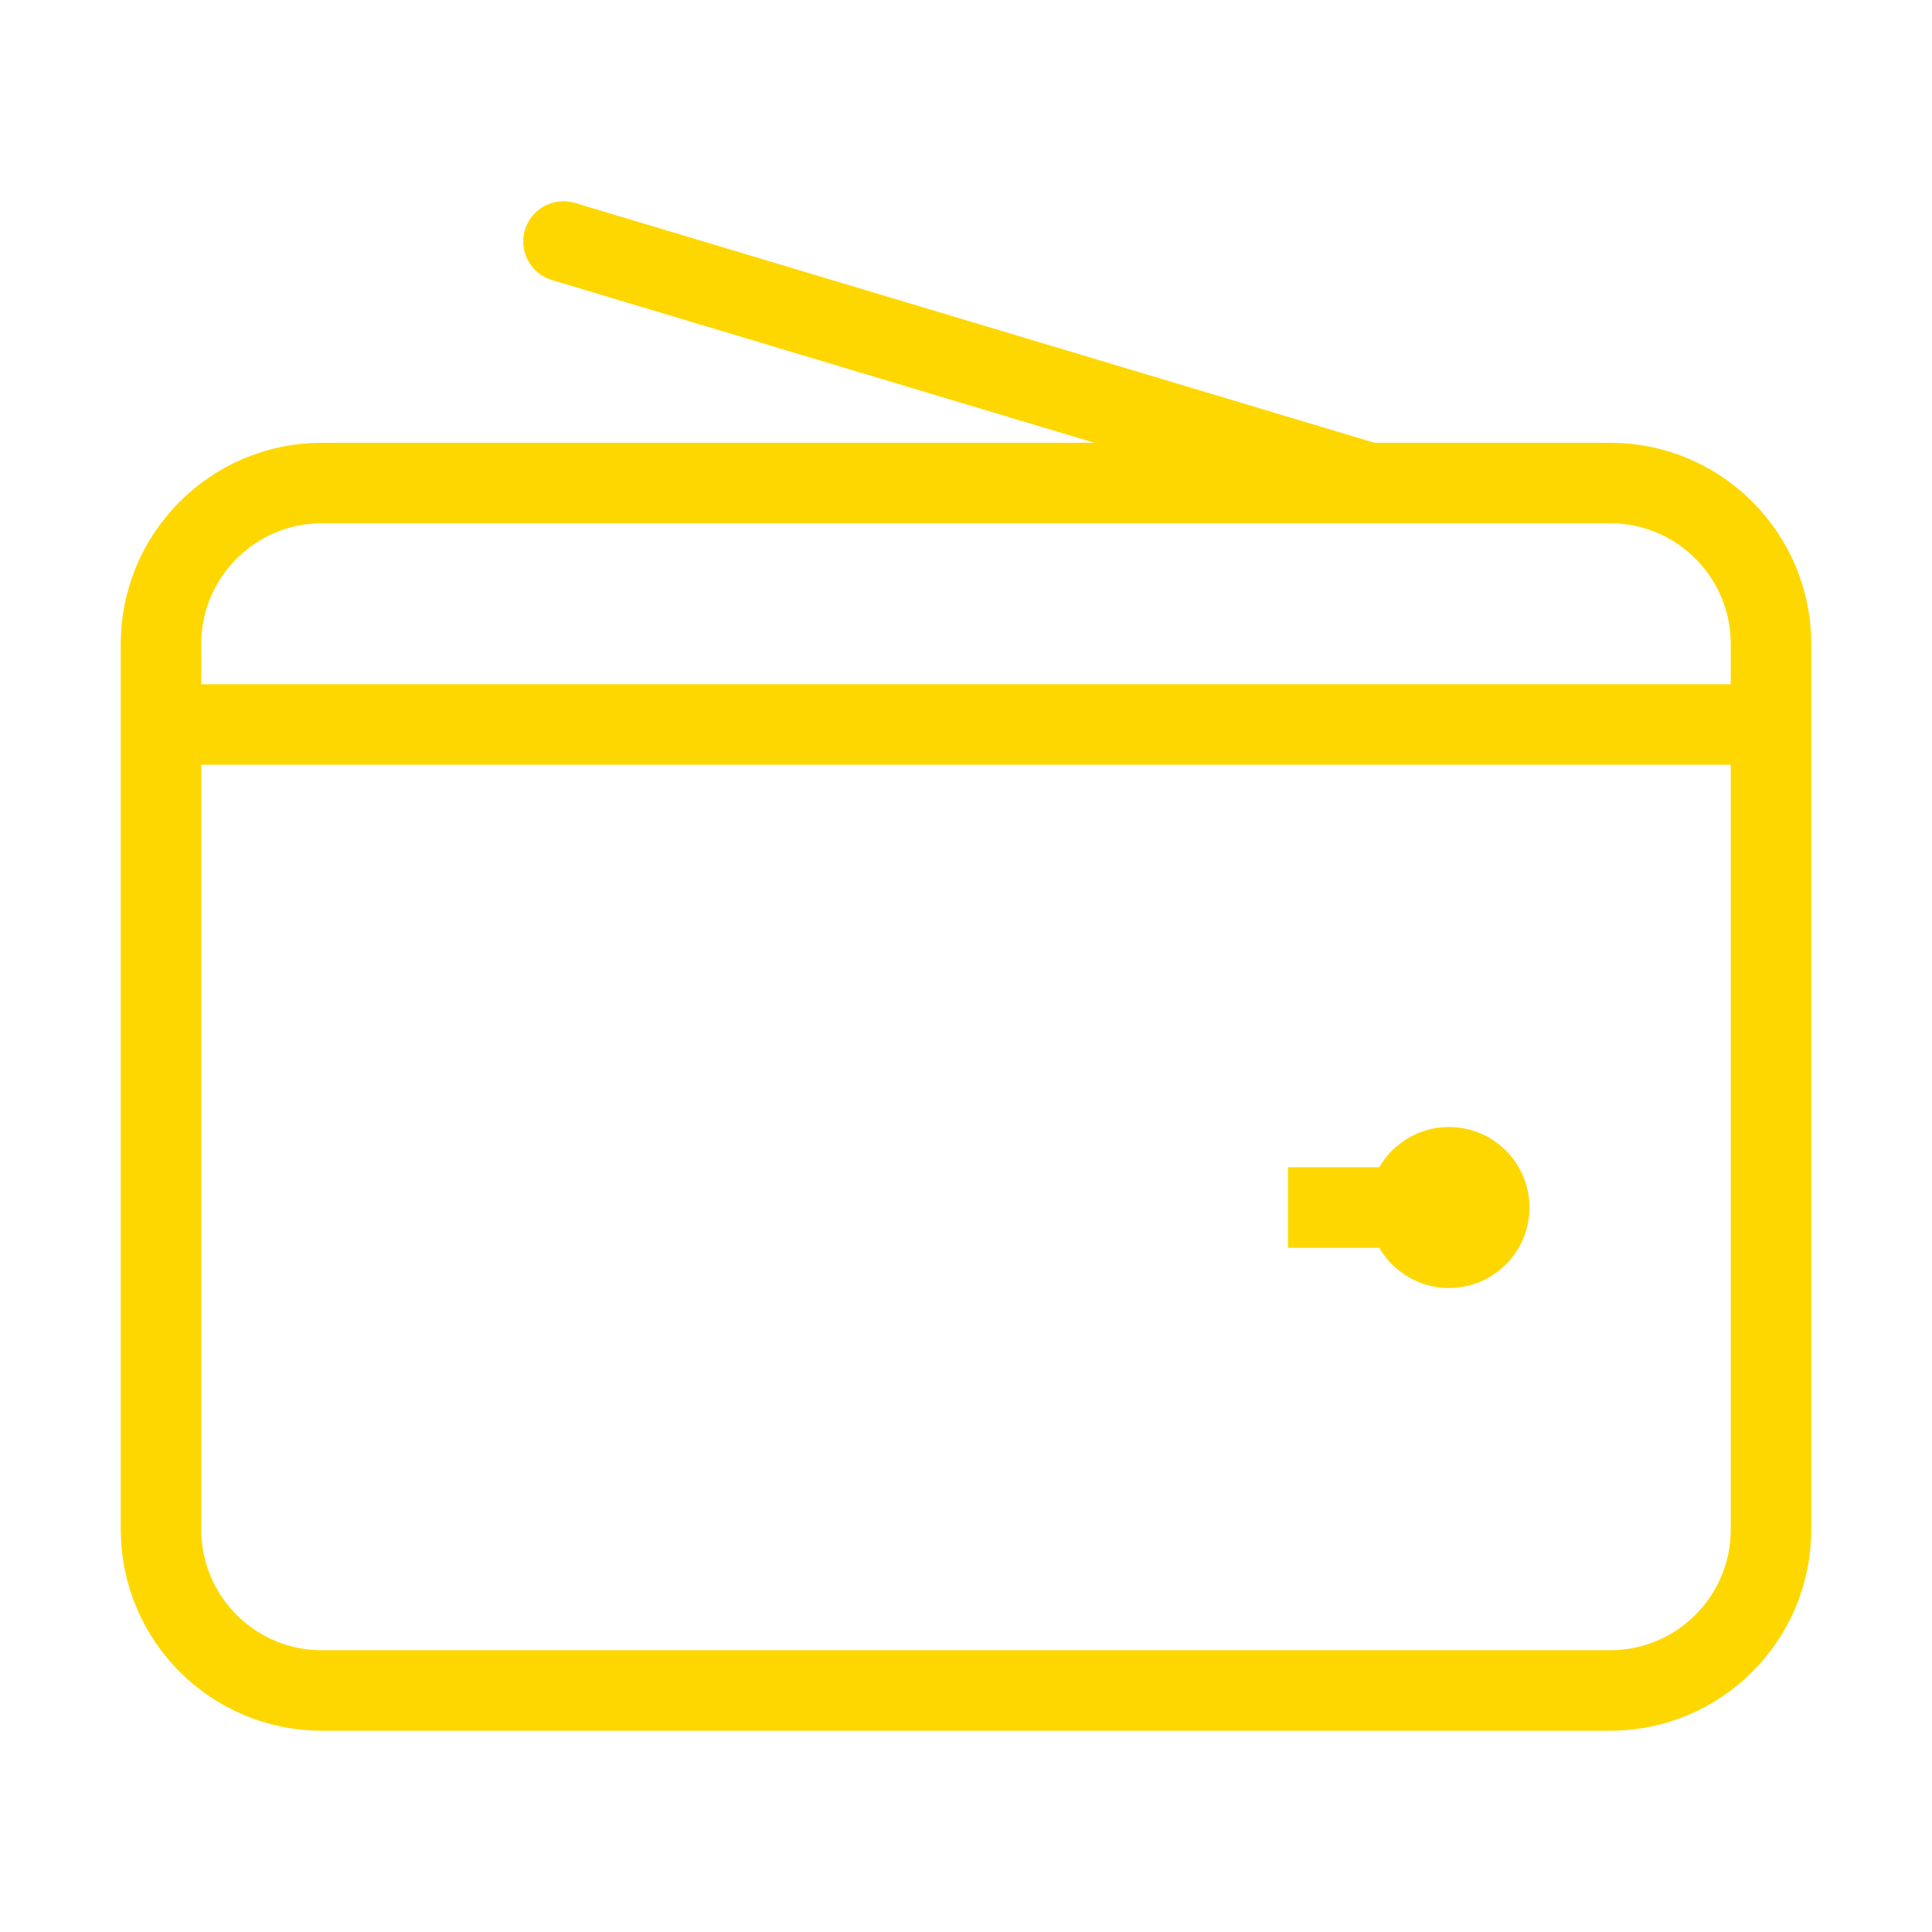
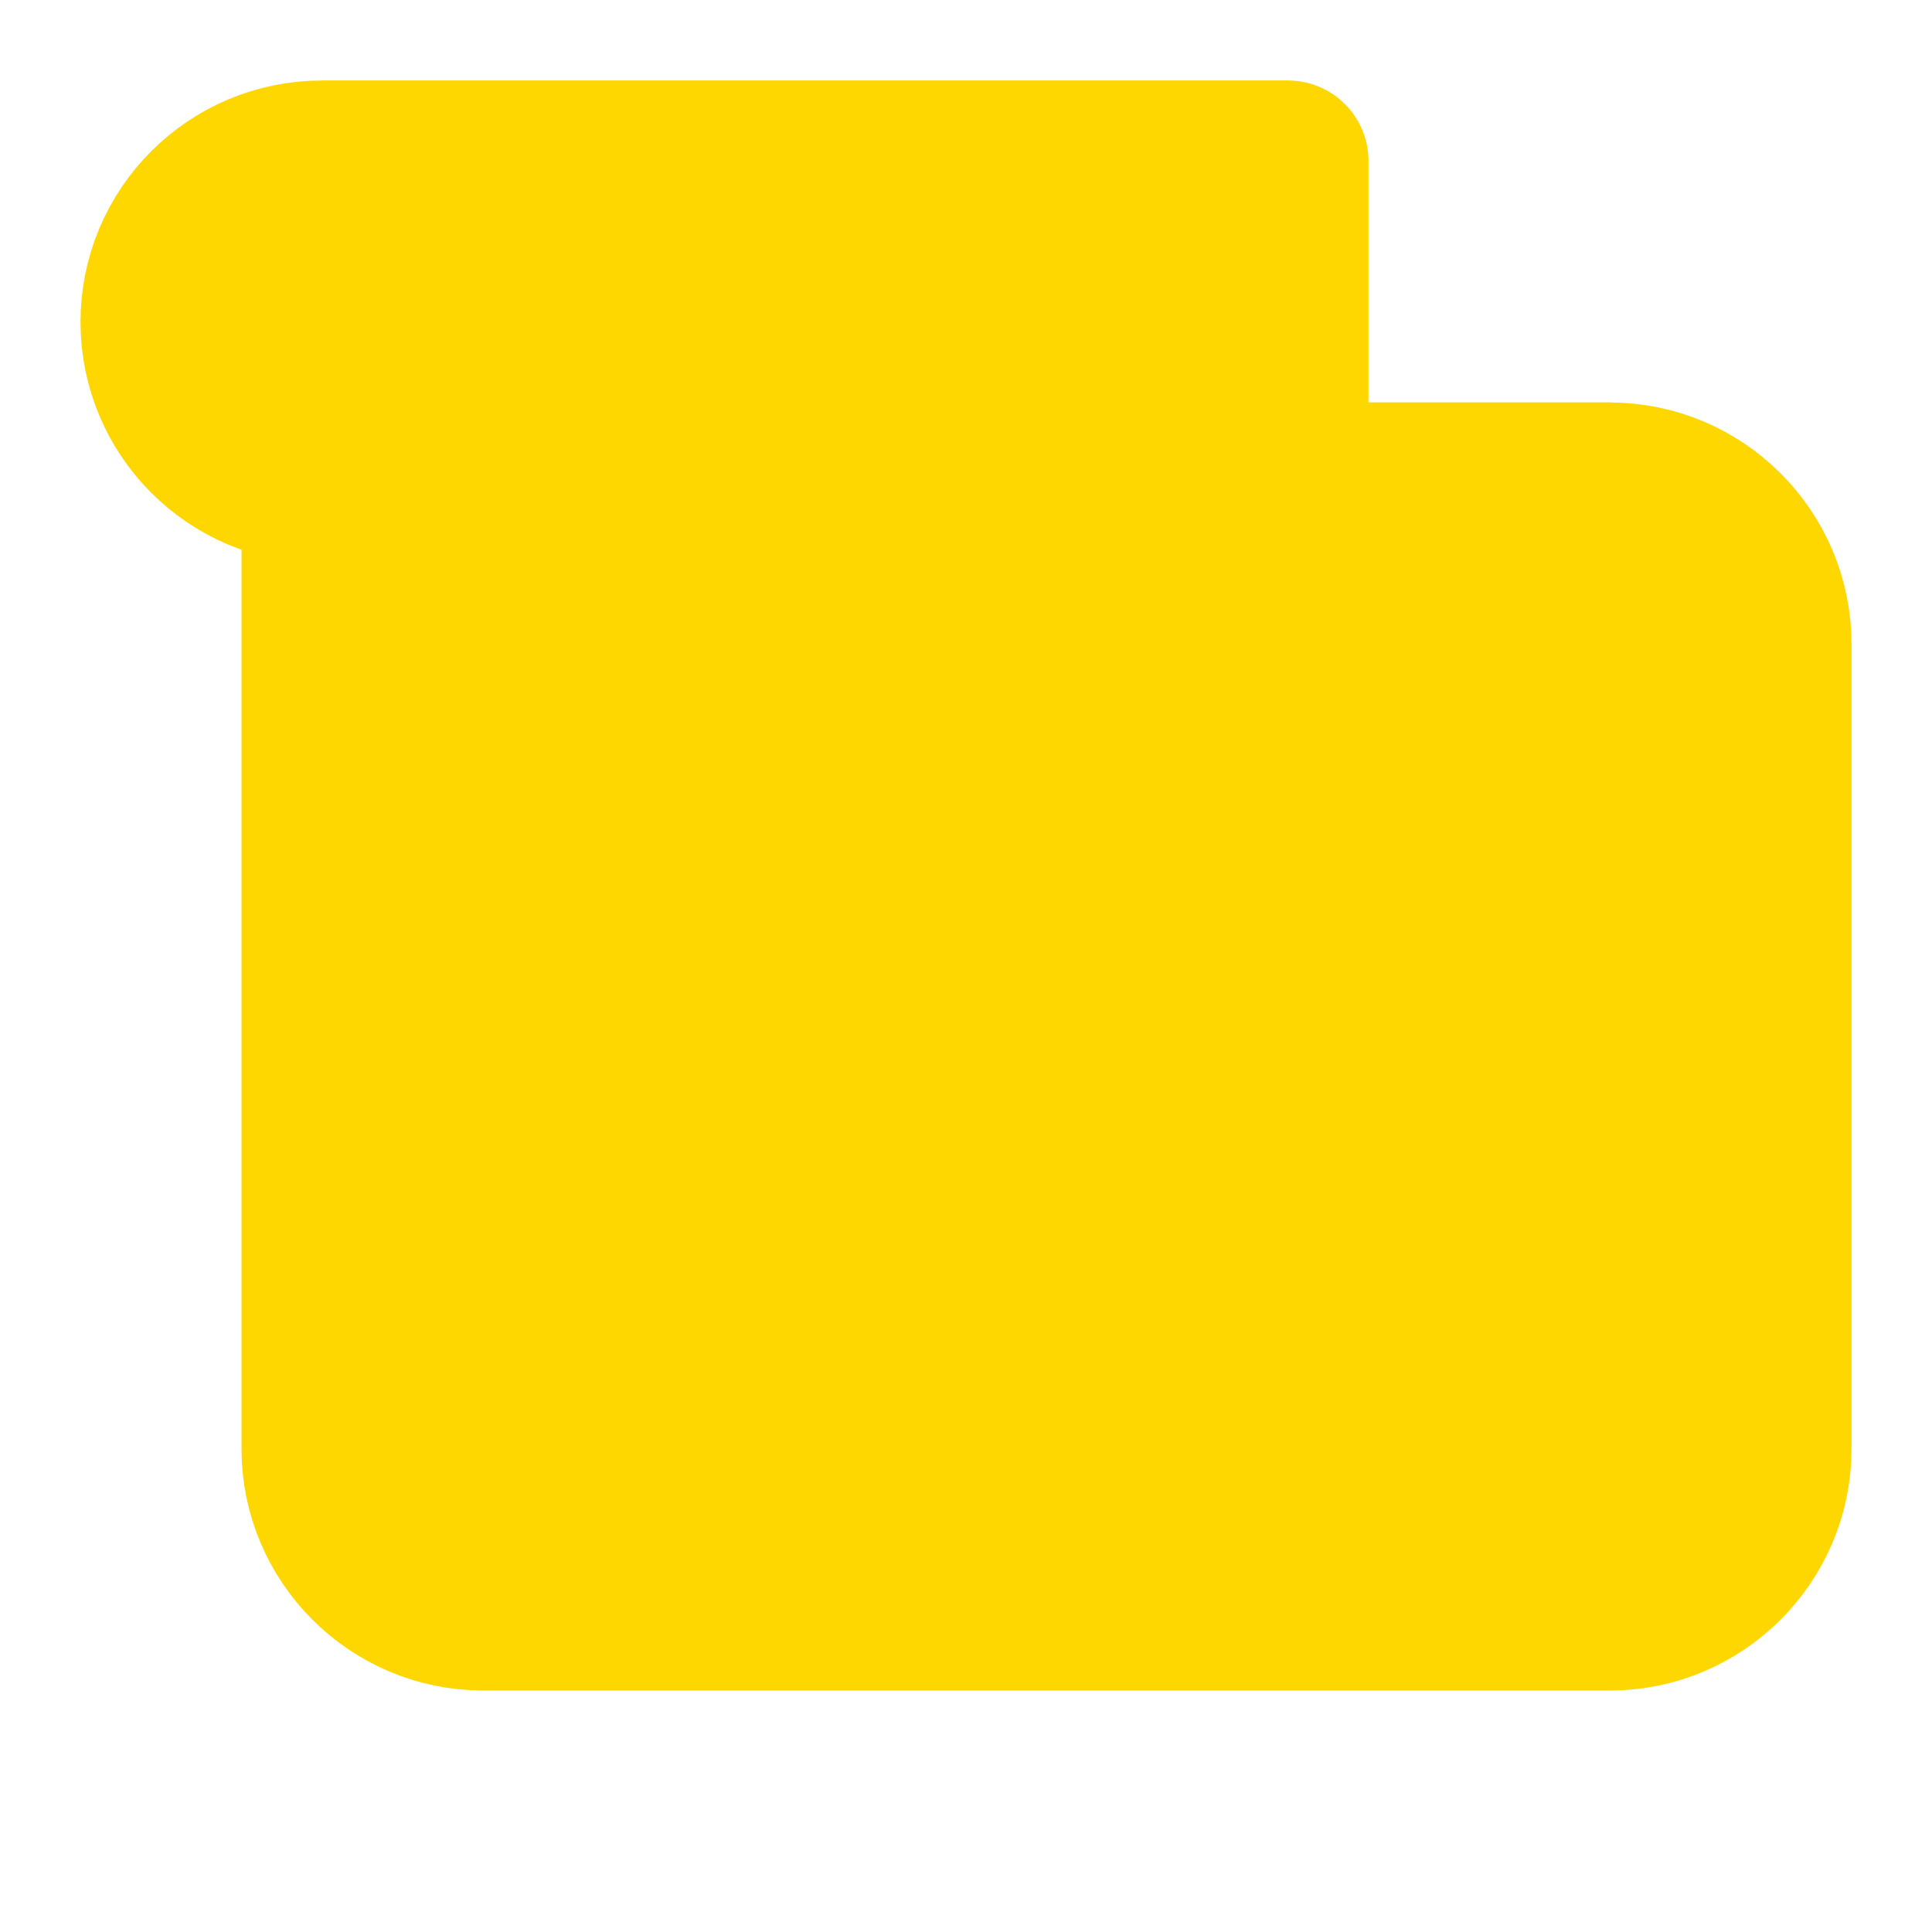
- <svg xmlns="http://www.w3.org/2000/svg" width="48" height="48" viewBox="0 0 48 48" fill="none">
-   <rect x="4" y="12" width="40" height="30" rx="4" stroke="#FFD700" stroke-width="2" />
-   <path d="M4 18h40M32 30h4" stroke="#FFD700" stroke-width="2" />
-   <path d="M14 6l20 6" stroke="#FFD700" stroke-width="2" stroke-linecap="round" />
-   <circle cx="36" cy="30" r="2" fill="#FFD700" />
+ <svg xmlns="http://www.w3.org/2000/svg" viewBox="0 0 24 24" fill="#FFD700" stroke="#FFD700" stroke-width="2" stroke-linecap="round" stroke-linejoin="round">
+   <path d="M20 6H4a2 2 0 0 1 0-4h12v4" />
+   <path d="M4 6v12c0 1.1.9 2 2 2h14c1.1 0 2-.9 2-2V8c0-1.1-.9-2-2-2H4z" />
+   <circle cx="16" cy="12" r="2" />
+   <path d="M6 12h6" />
</svg>
